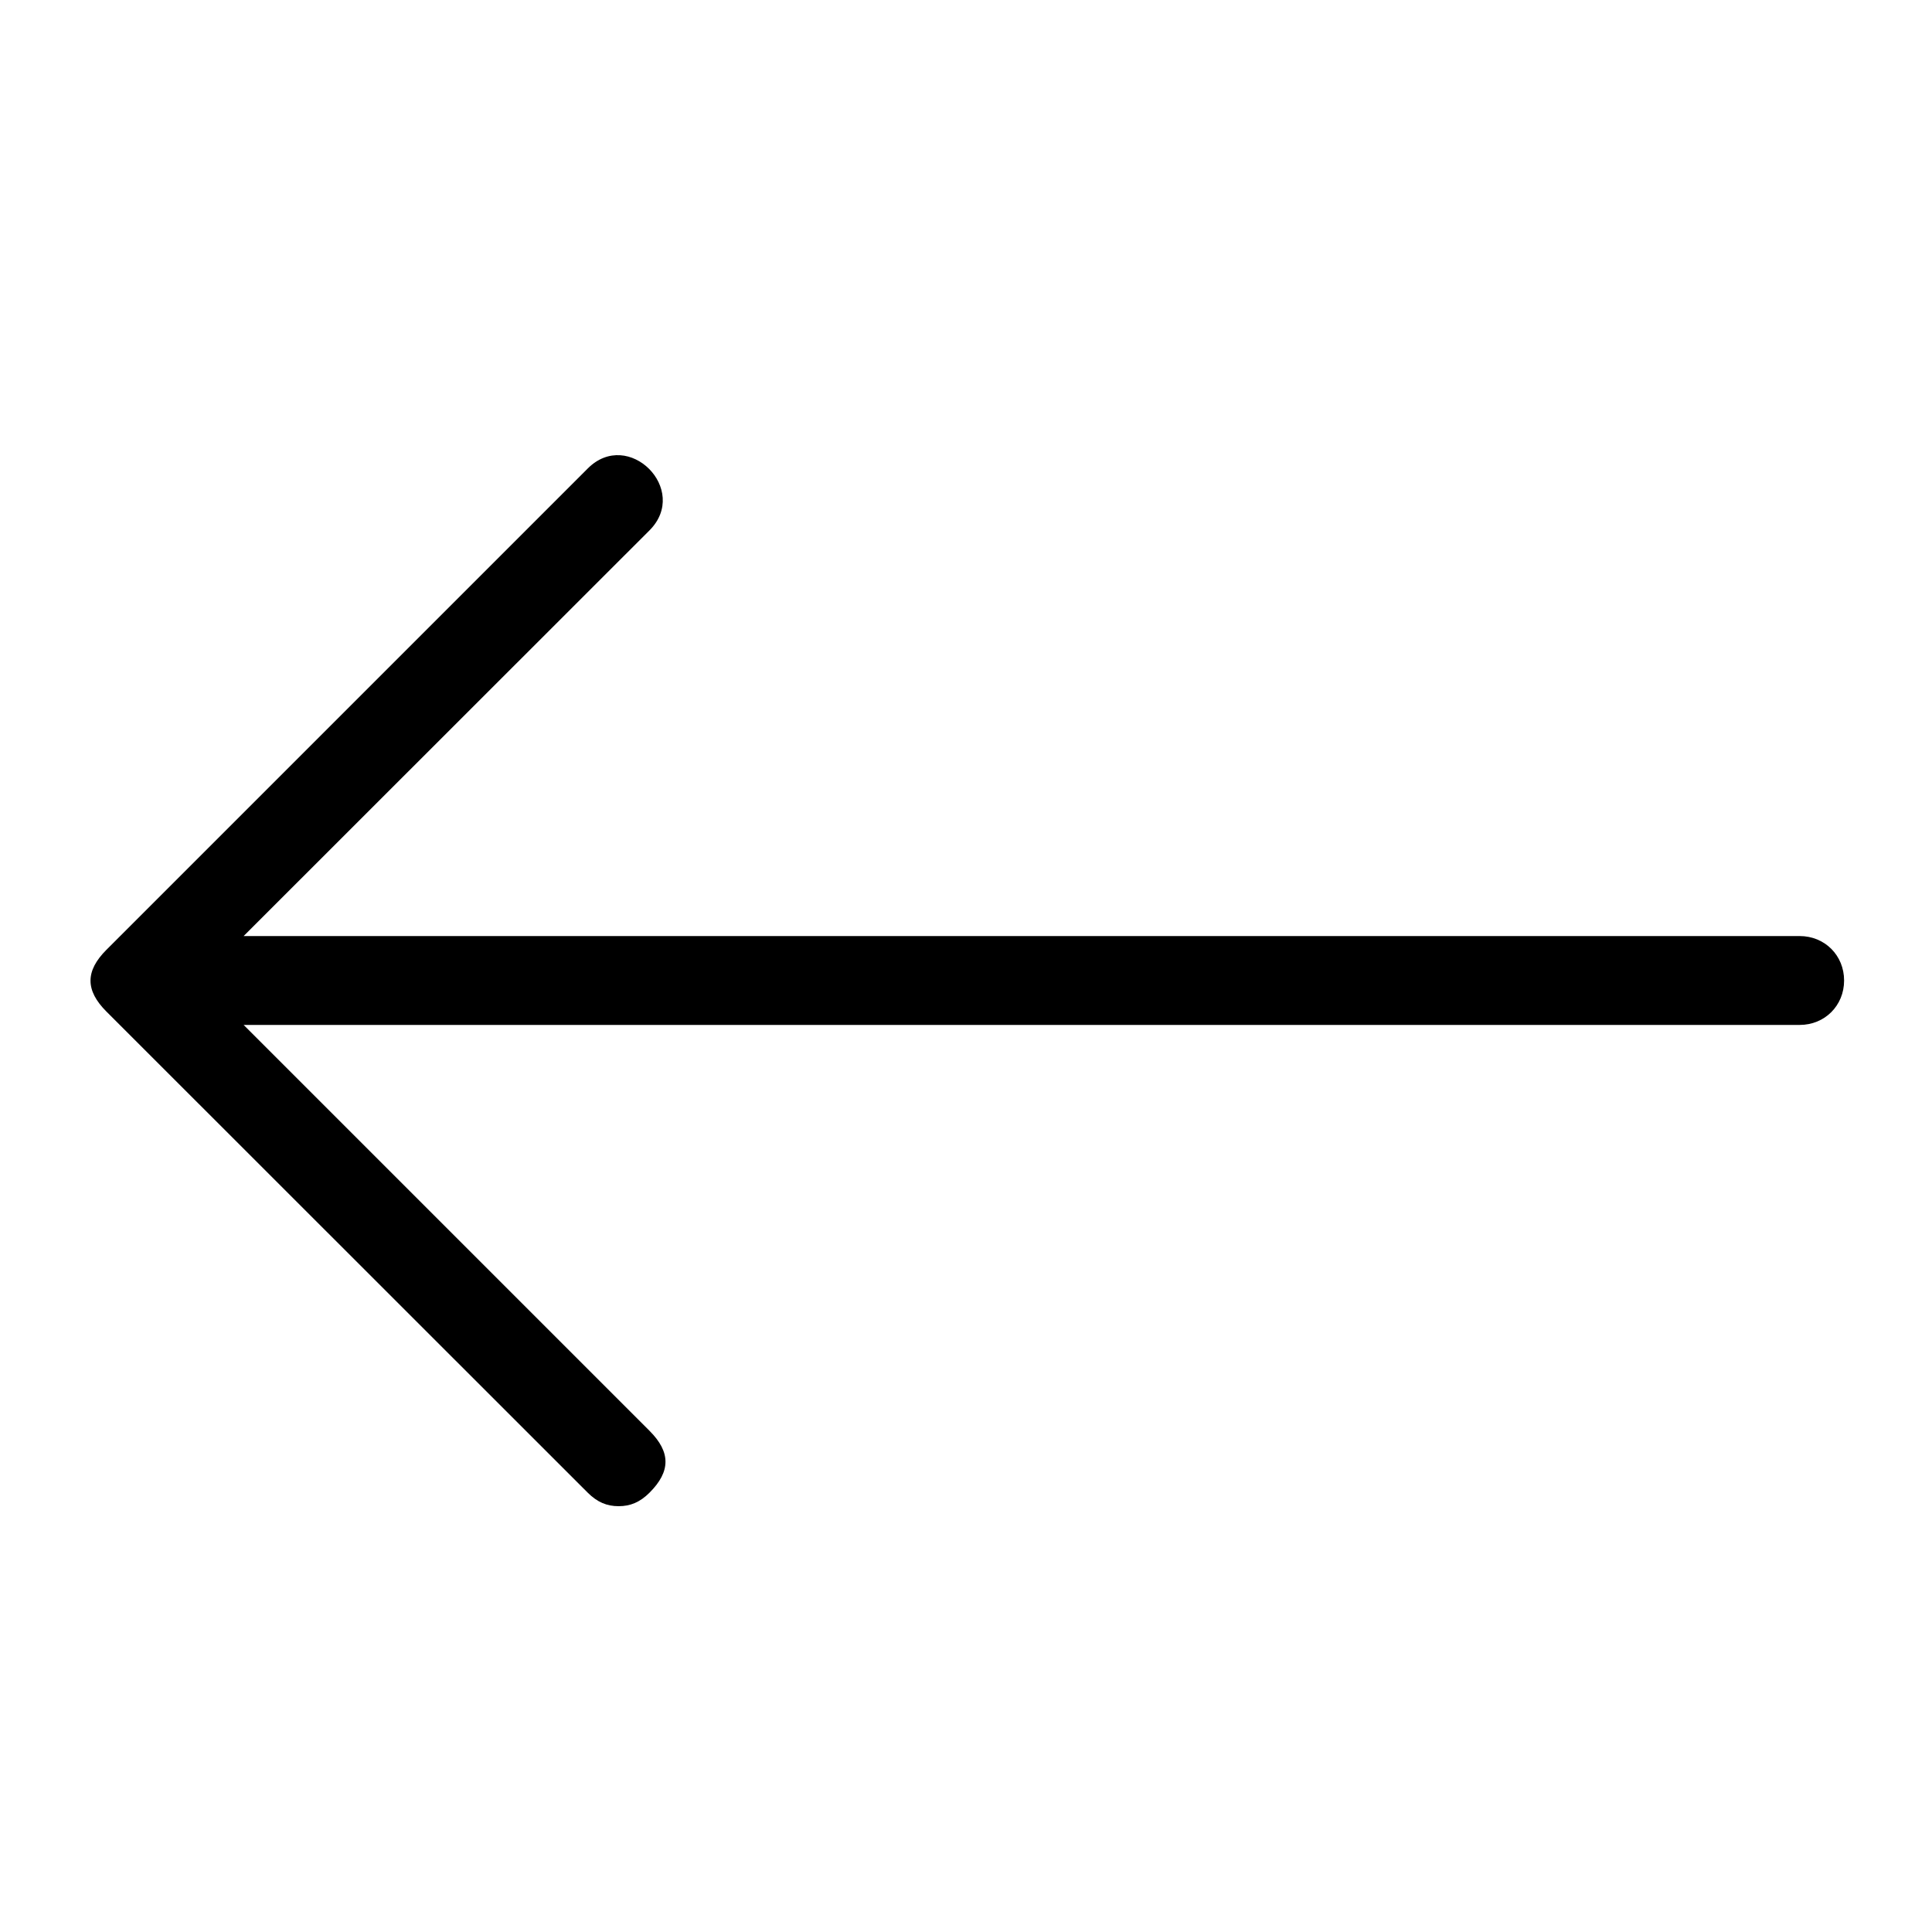
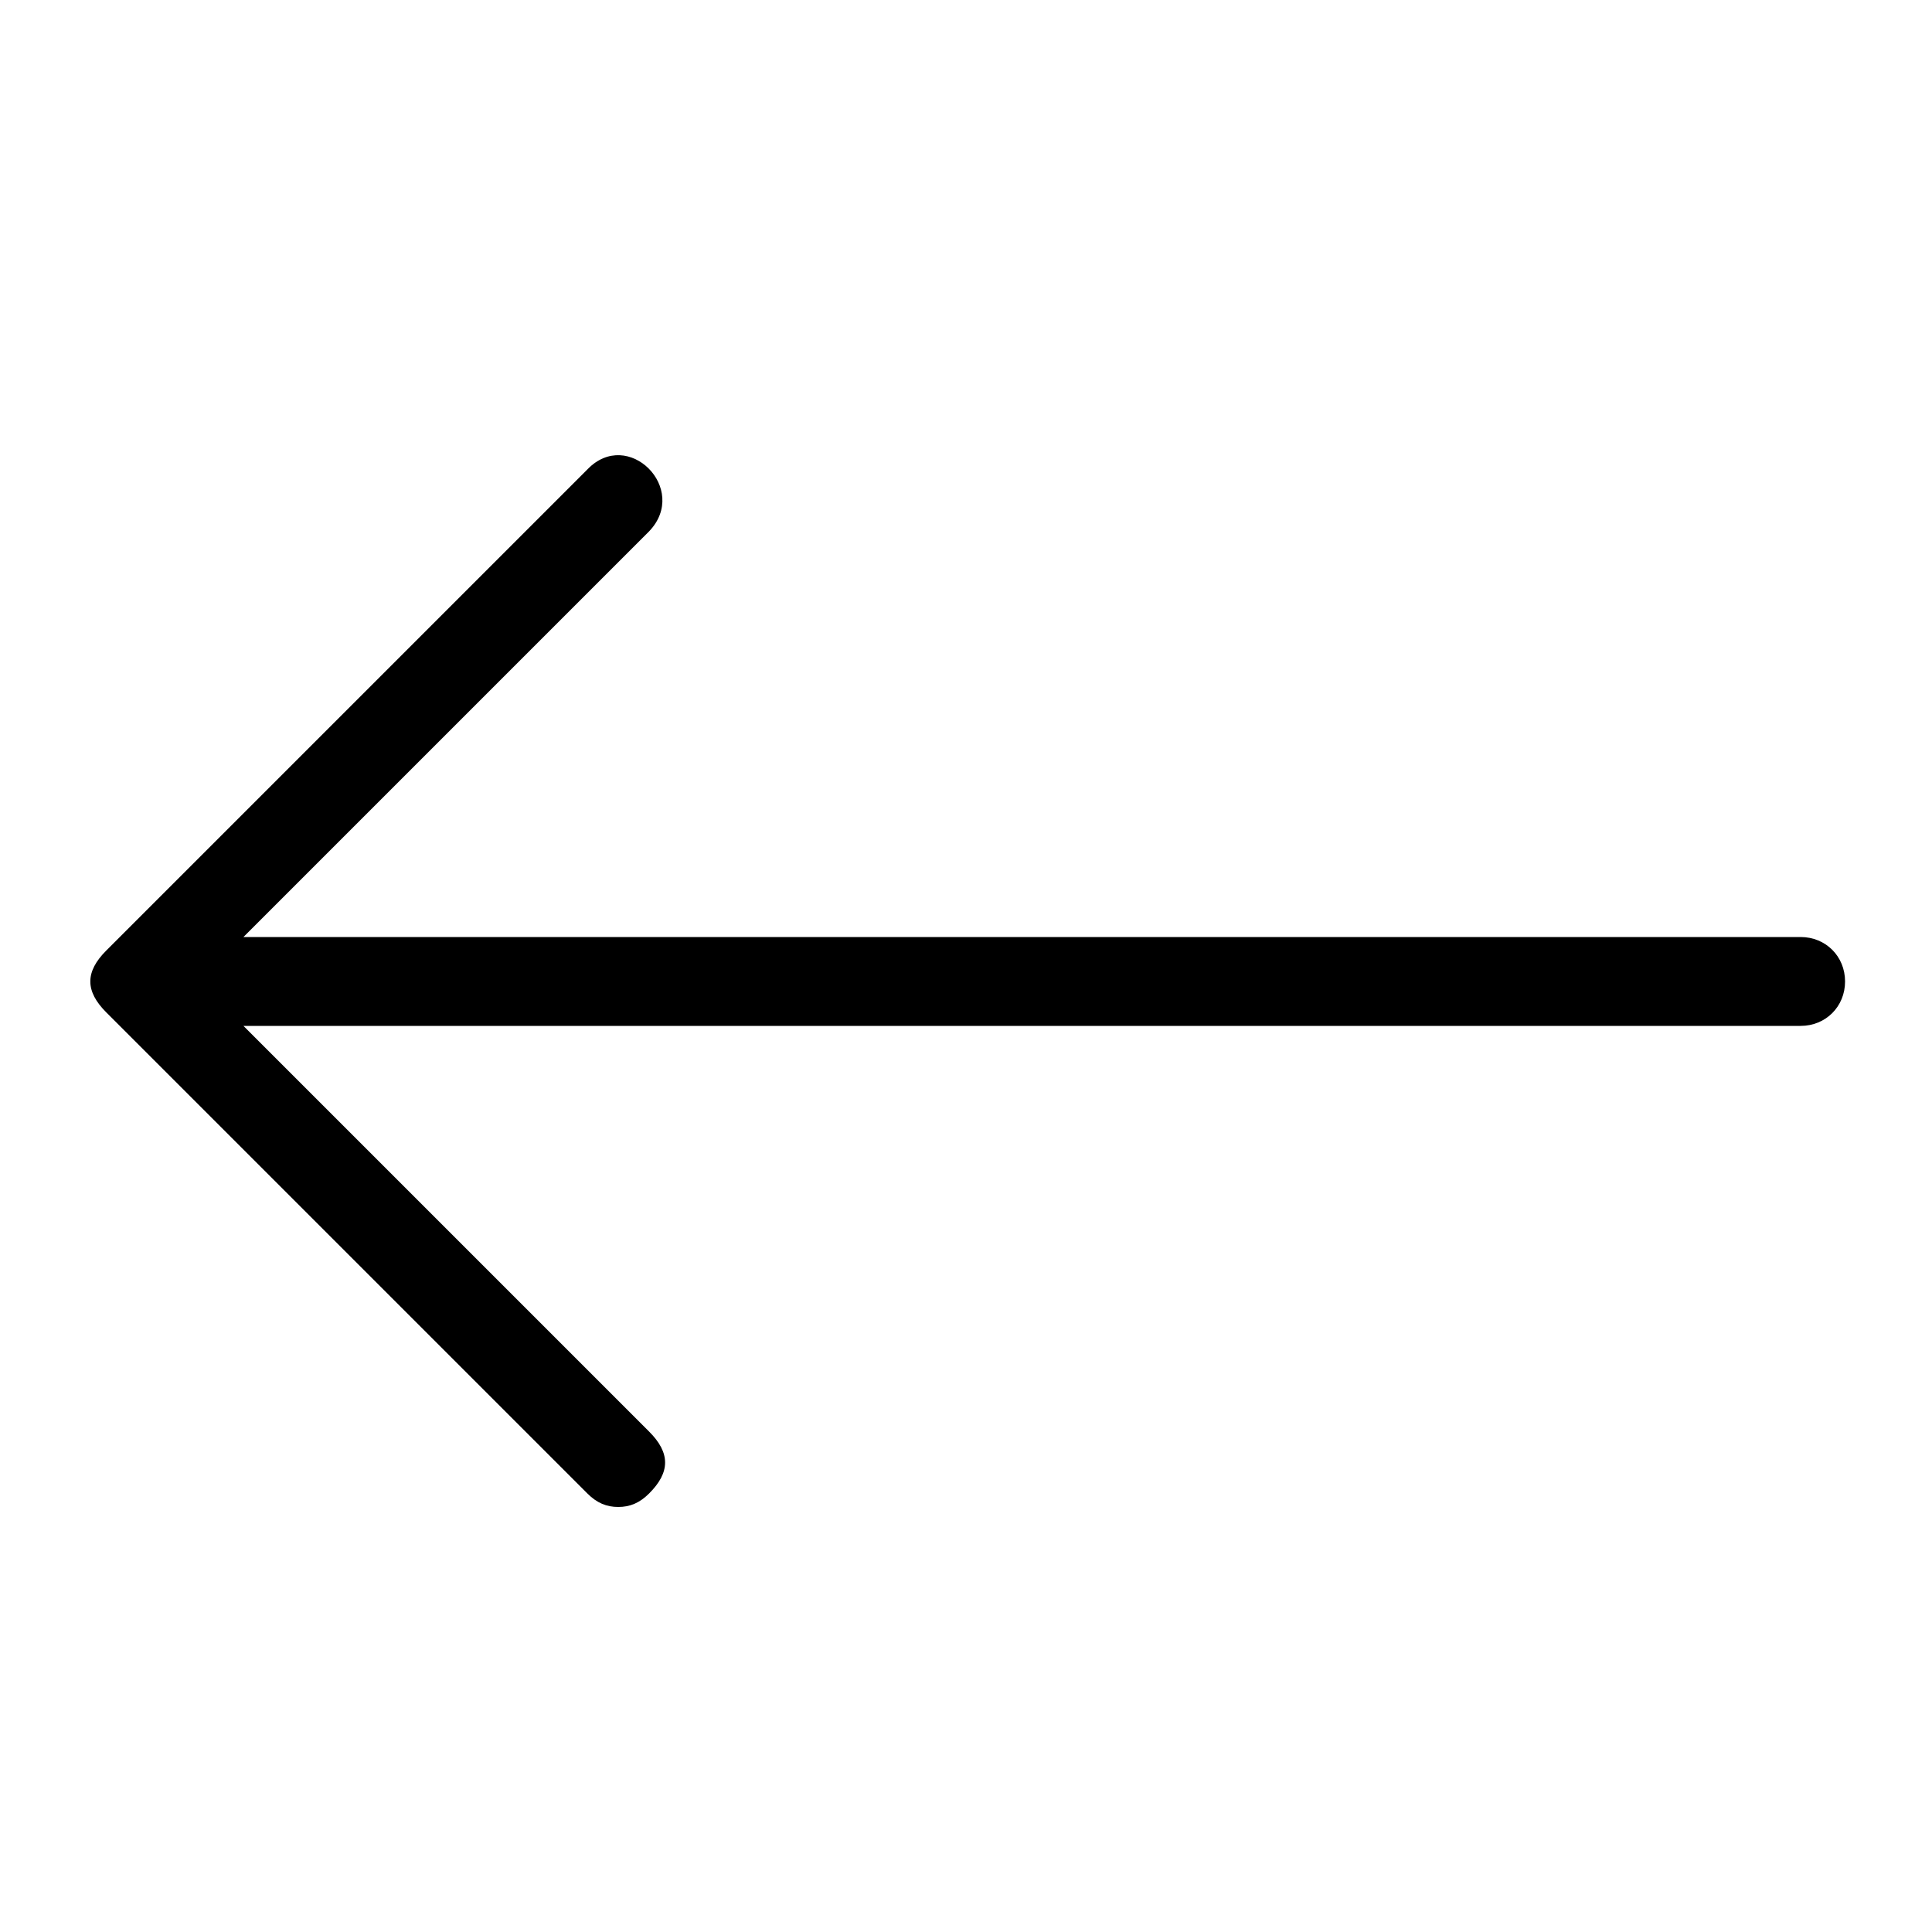
<svg focusable="false" viewBox="0 0 1000 1000">
-   <path d="M336.2 274.5l-210.1 210h805.4c13 0 23 10 23 23s-10 23-23 23H126.1l210.1 210.1c11 11 11 21 0 32-5 5-10 7-16 7s-11-2-16-7l-249.1-249c-11-11-11-21 0-32l249.1-249.1c21-21.1 53 10.9 32 32z" />
+   <path d="M336 275L126 485h806c13 0 23 10 23 23s-10 23-23 23H126l210 210c11 11 11 21 0 32-5 5-10 7-16 7s-11-2-16-7L55 524c-11-11-11-21 0-32l249-249c21-22 53 10 32 32z" />
</svg>
